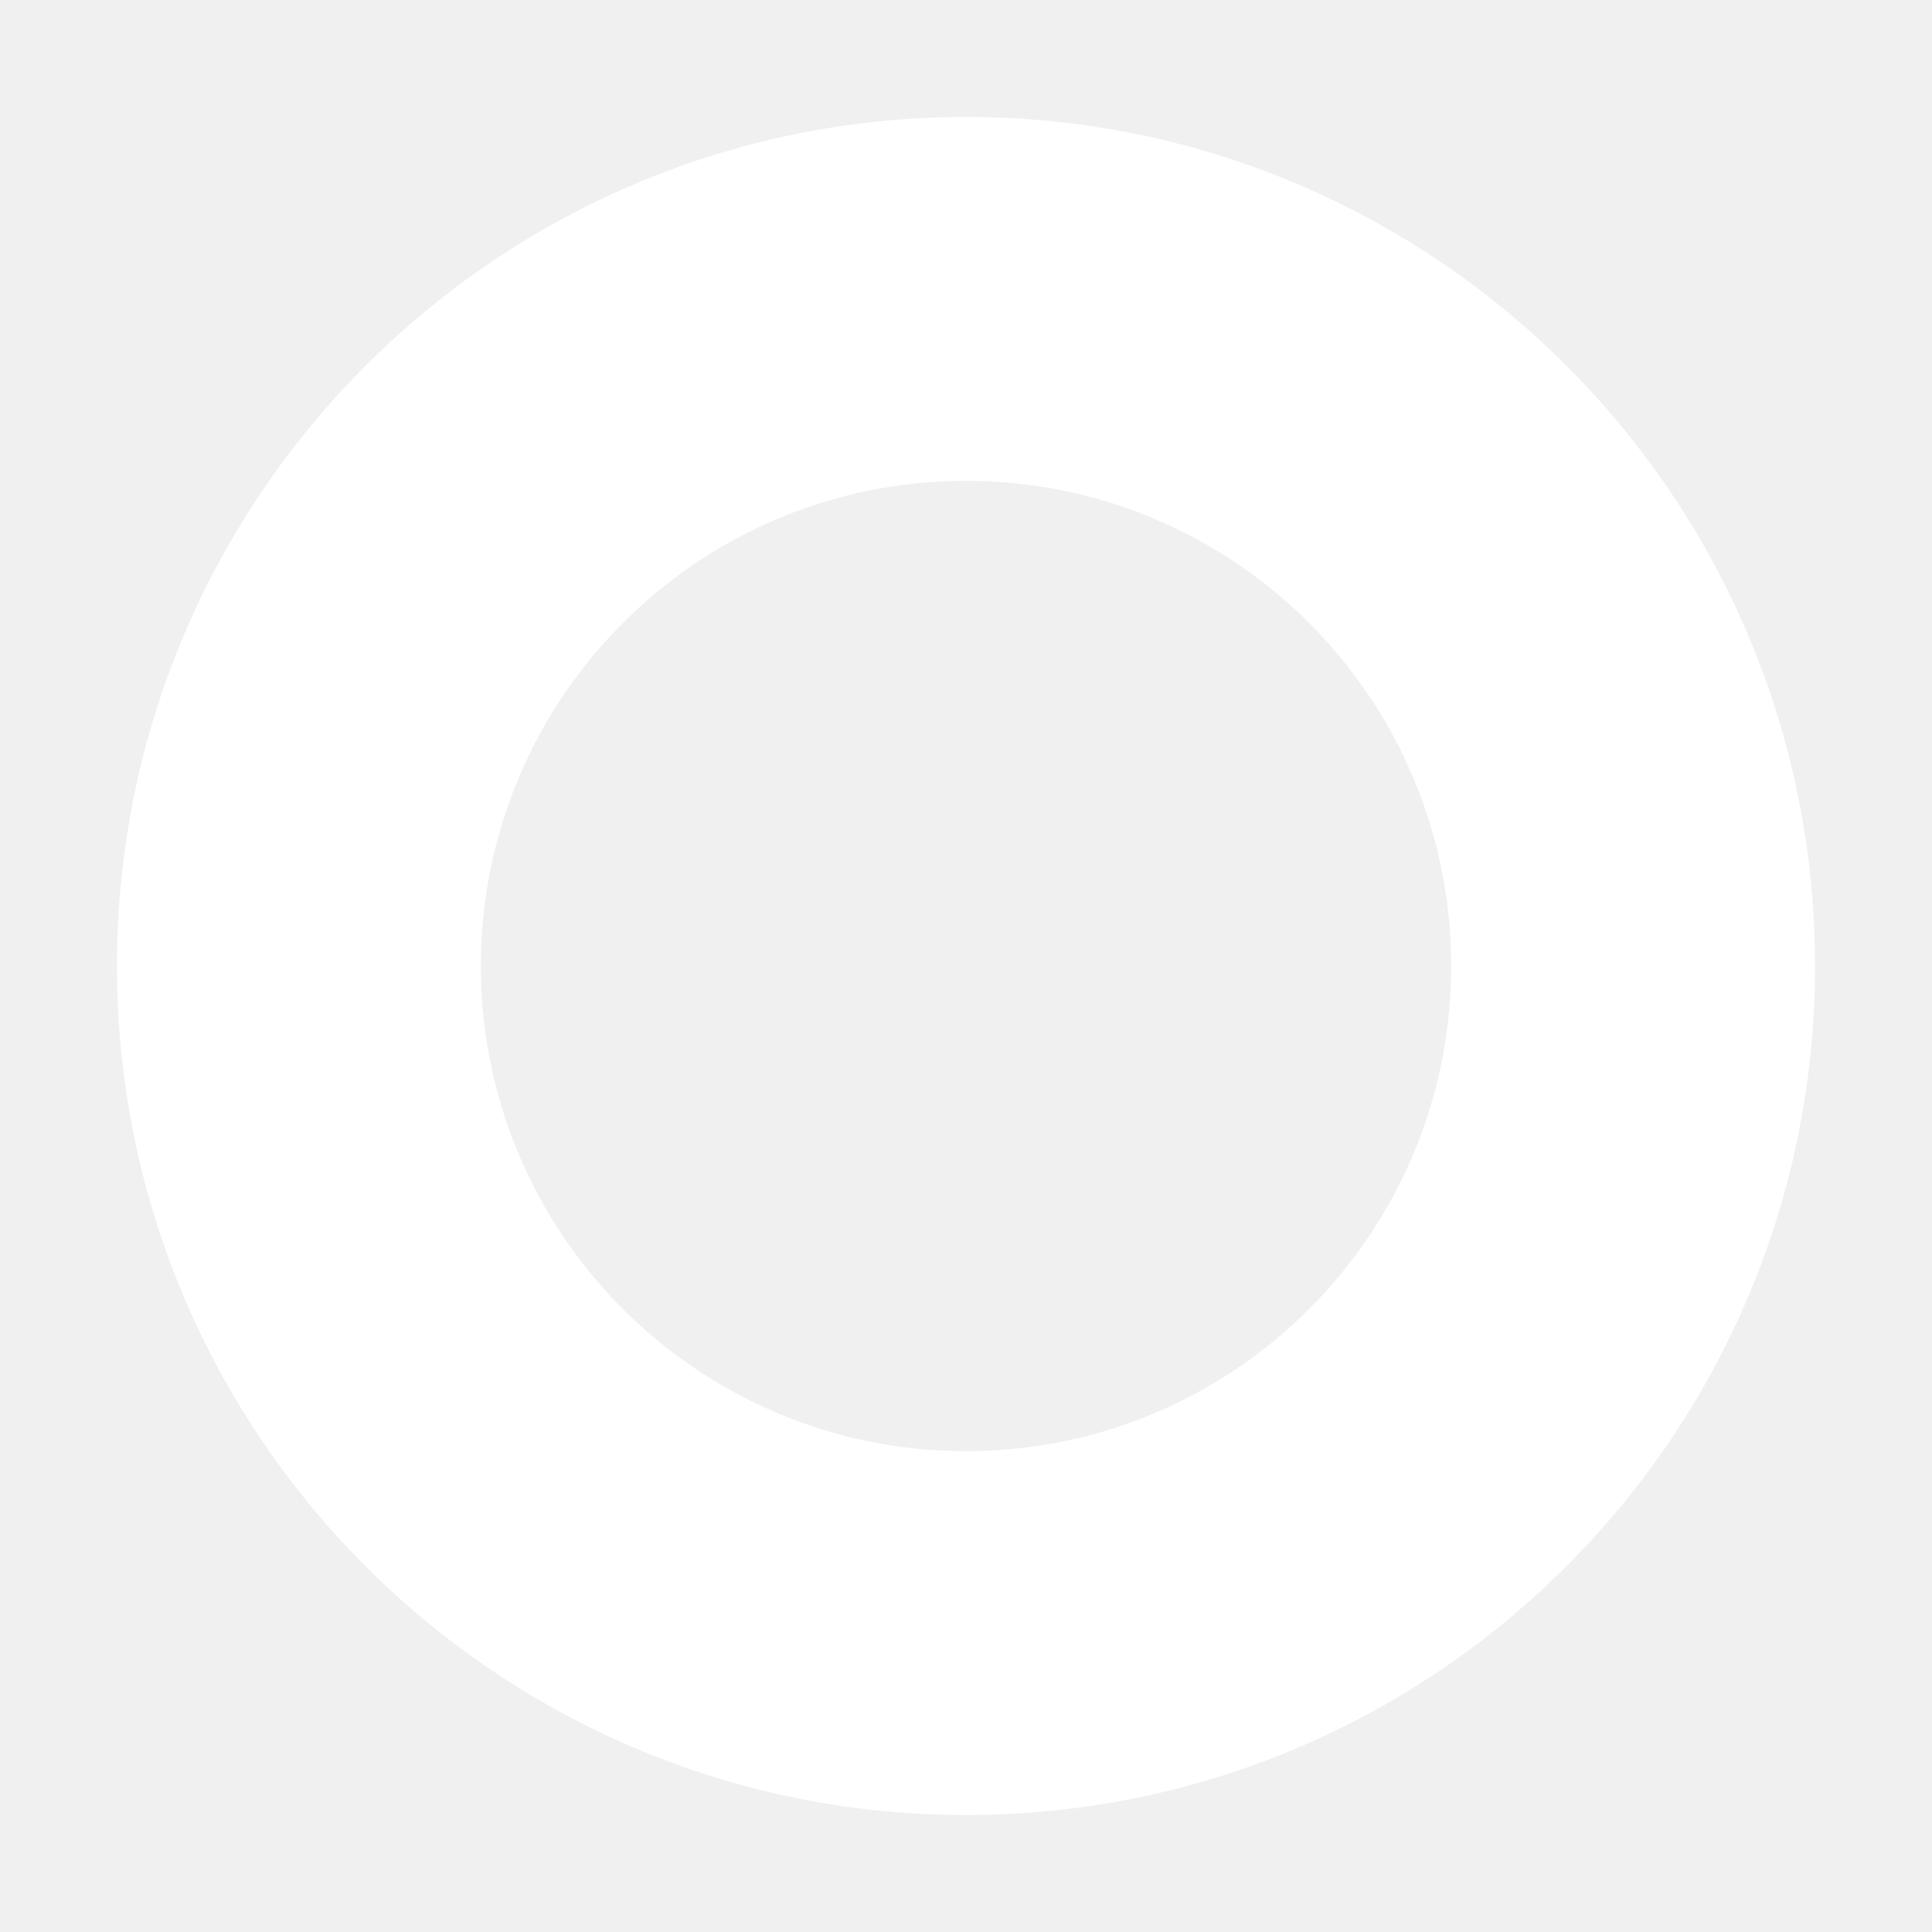
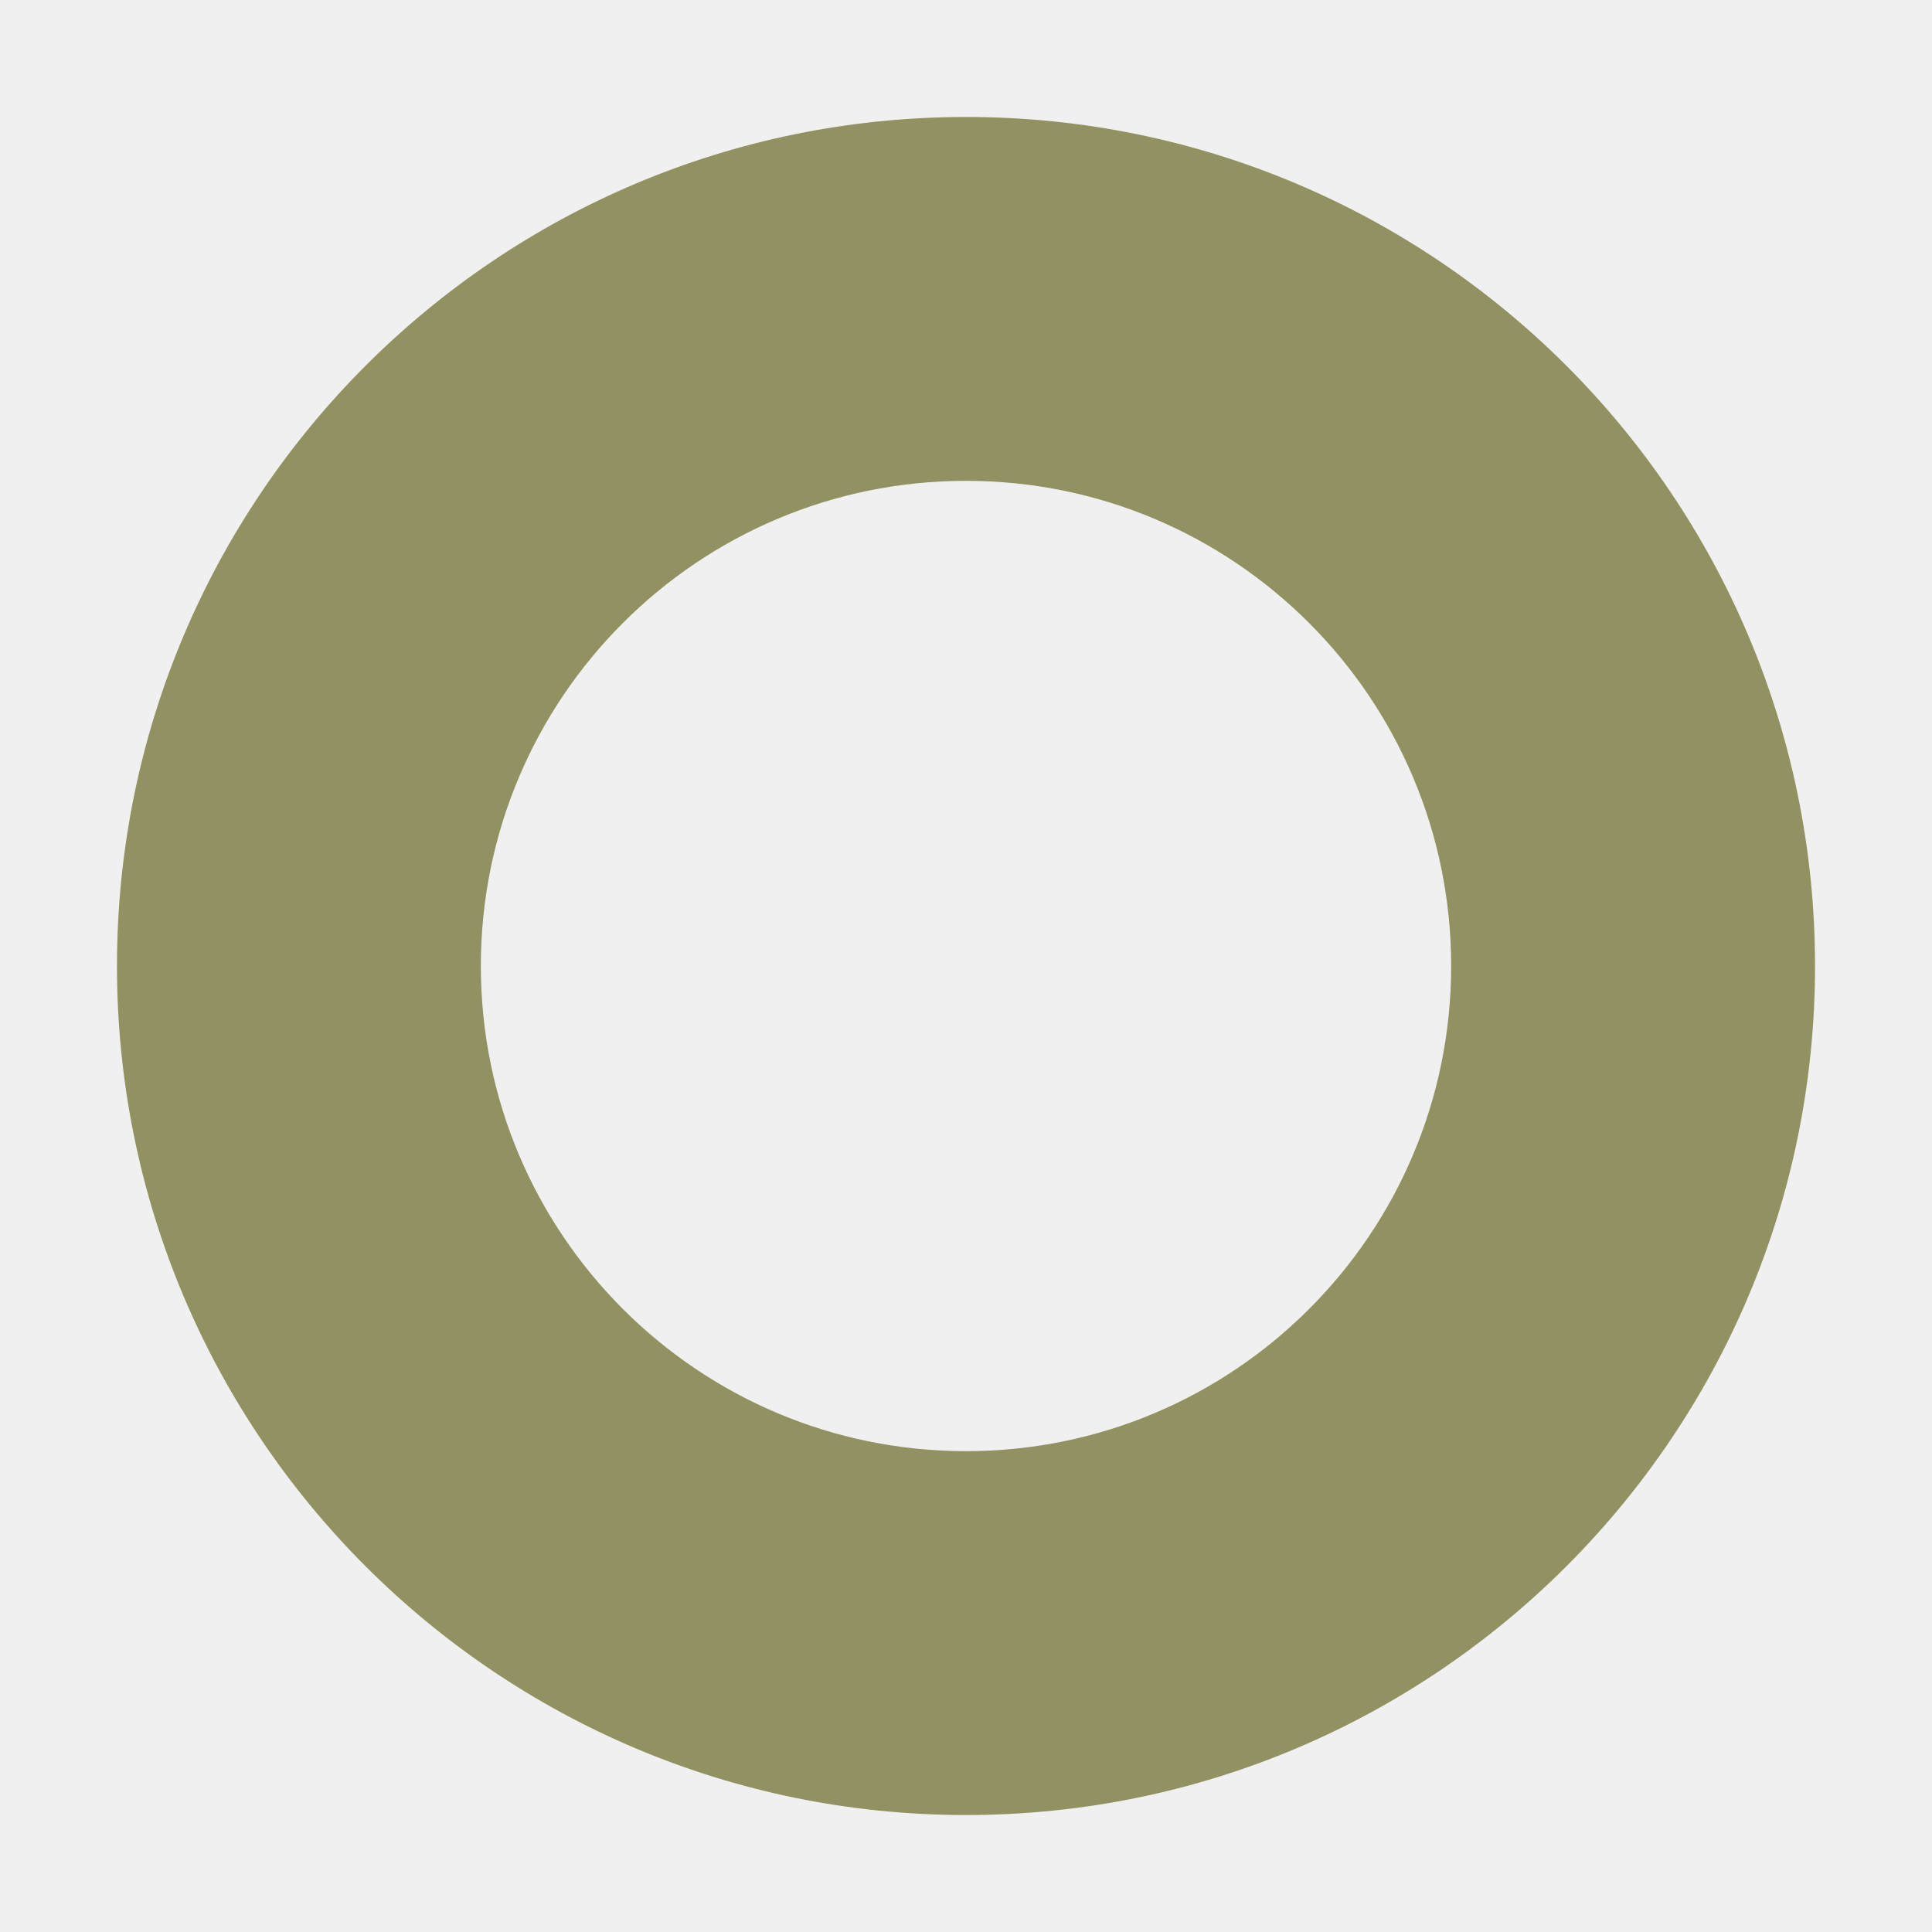
<svg xmlns="http://www.w3.org/2000/svg" width="512" height="512" viewBox="0 0 512 512" fill="none">
-   <path fill-rule="evenodd" clip-rule="evenodd" d="M481 256C481 380.264 380.264 481 256 481C131.736 481 31 380.264 31 256C31 131.736 131.736 31 256 31C380.264 31 481 131.736 481 256ZM384.571 256C384.571 327.008 327.008 384.571 256 384.571C184.992 384.571 127.429 327.008 127.429 256C127.429 184.992 184.992 127.429 256 127.429C327.008 127.429 384.571 184.992 384.571 256Z" fill="white" />
+   <path fill-rule="evenodd" clip-rule="evenodd" d="M481 256C481 380.264 380.264 481 256 481C131.736 481 31 380.264 31 256C31 131.736 131.736 31 256 31C380.264 31 481 131.736 481 256ZM384.571 256C384.571 327.008 327.008 384.571 256 384.571C184.992 384.571 127.429 327.008 127.429 256C127.429 184.992 184.992 127.429 256 127.429C327.008 127.429 384.571 184.992 384.571 256Z" fill="#919161" />
</svg>
